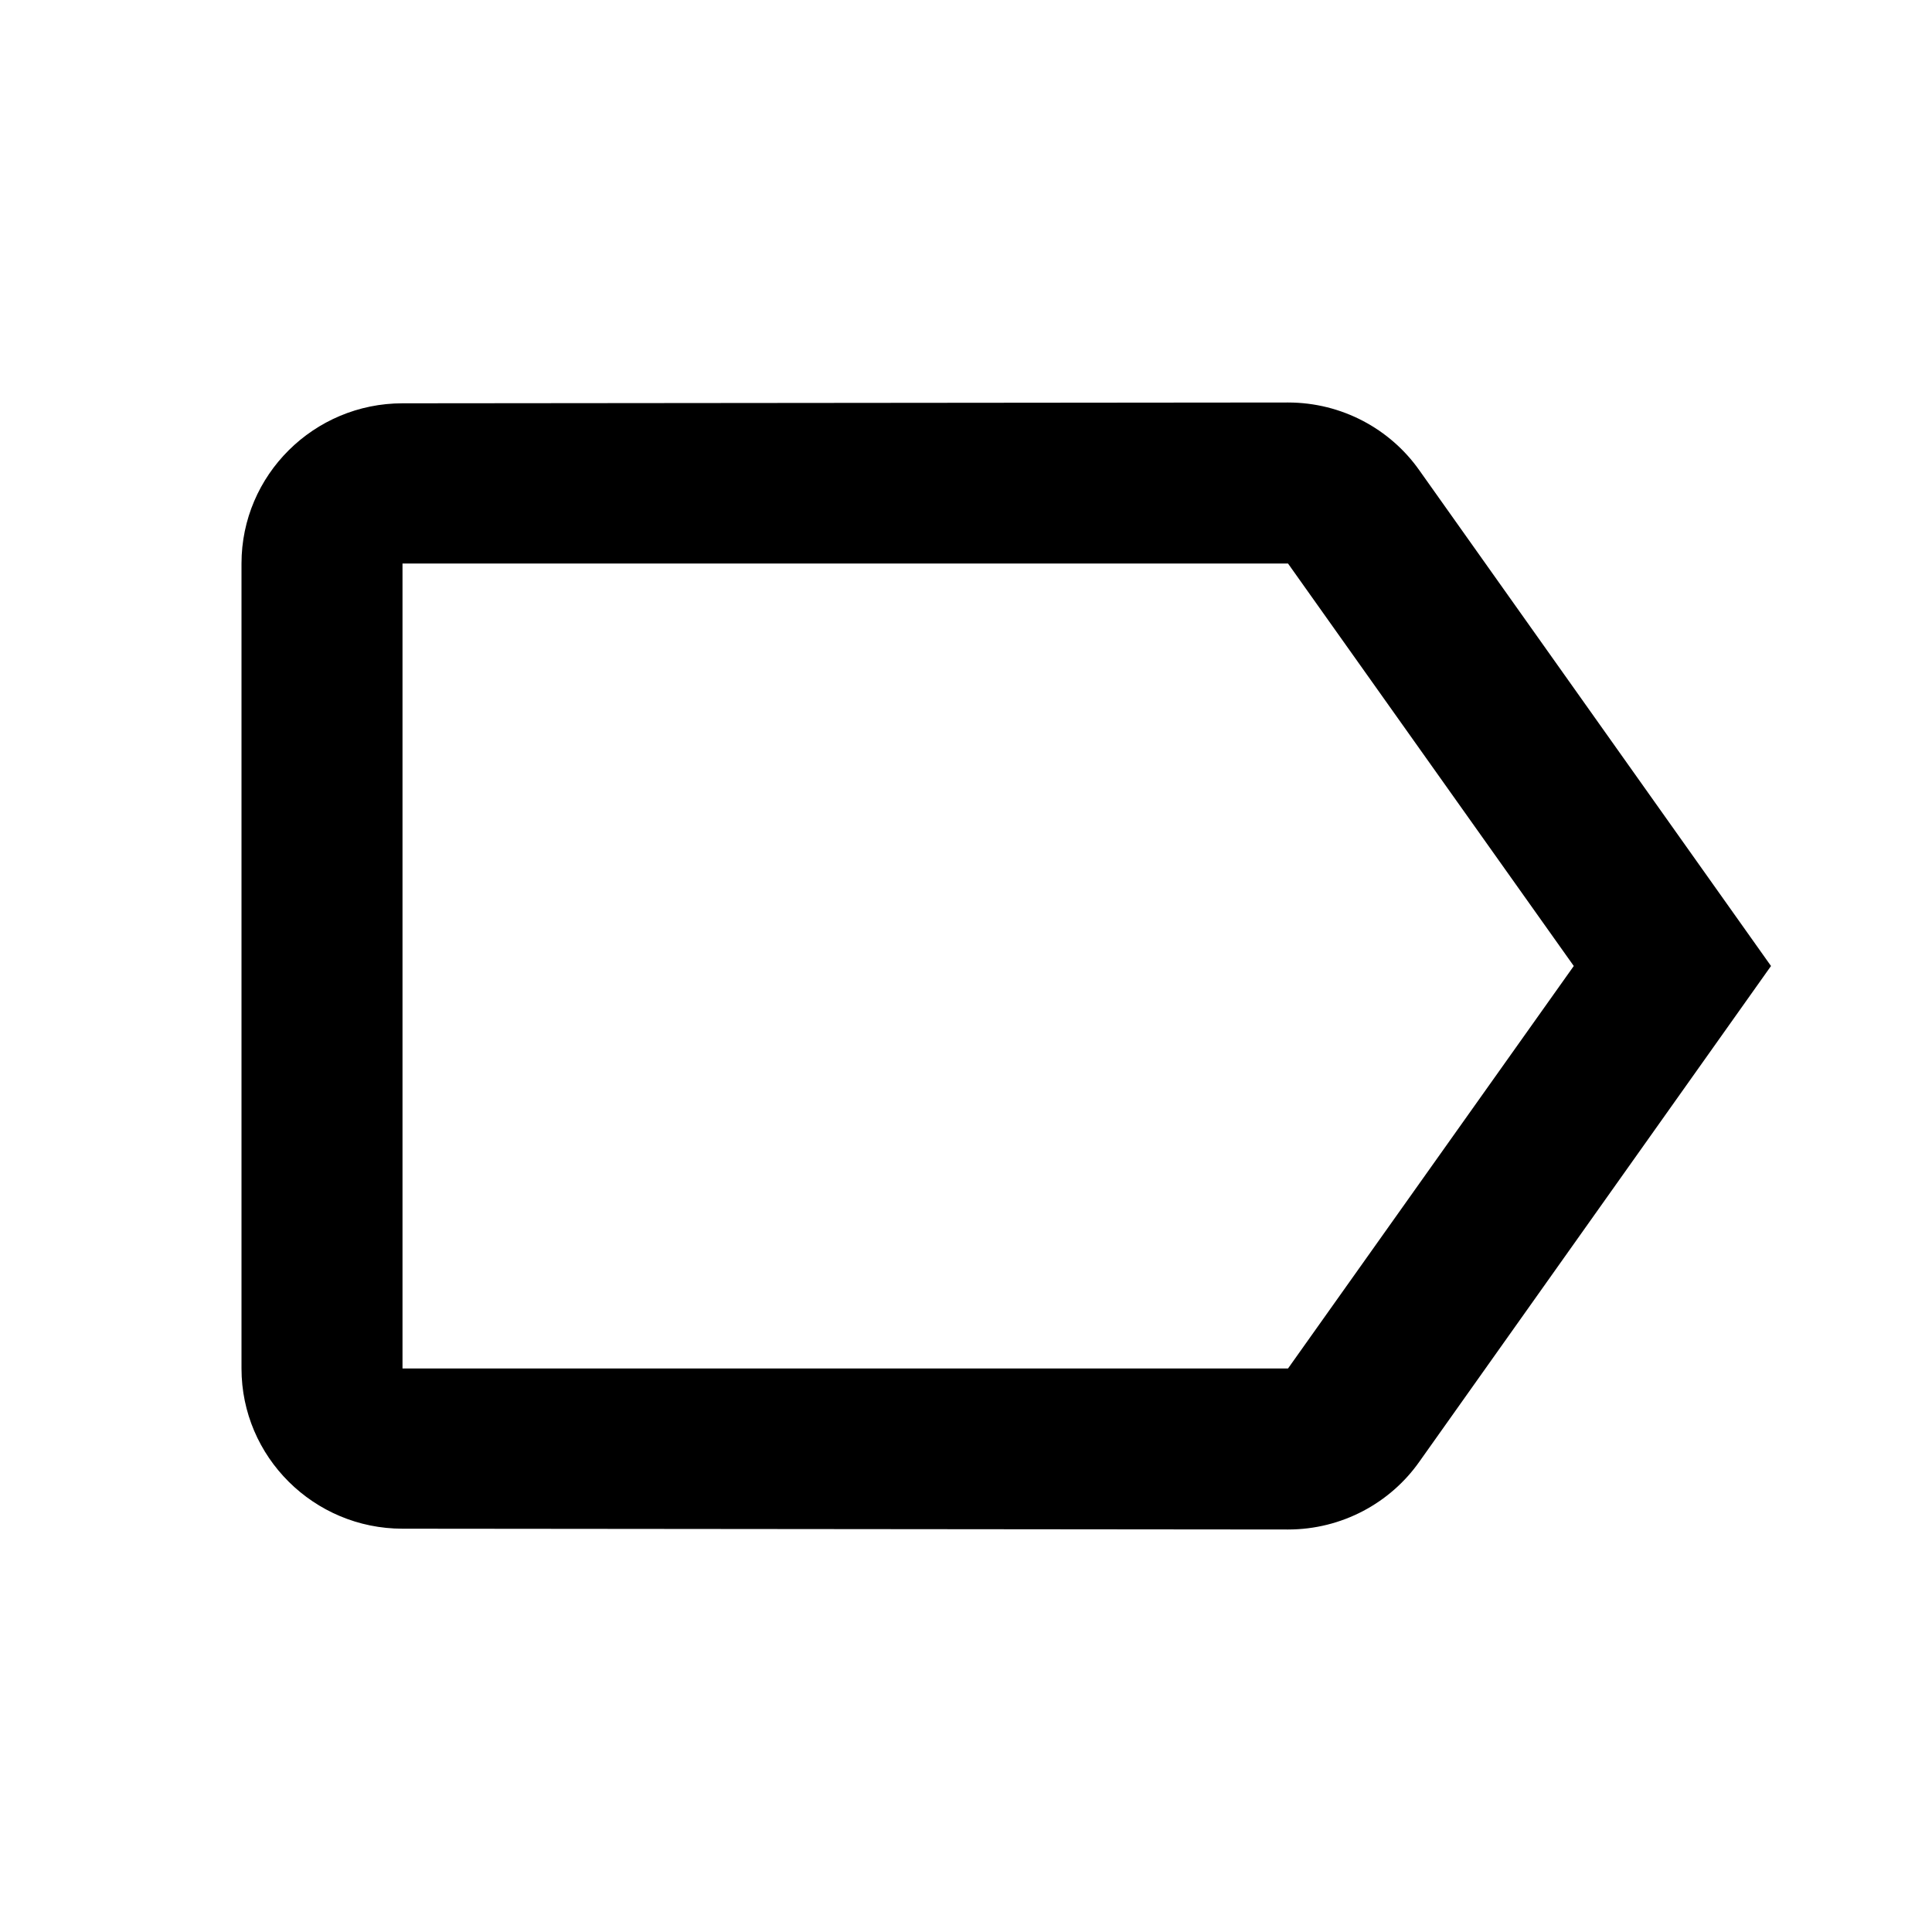
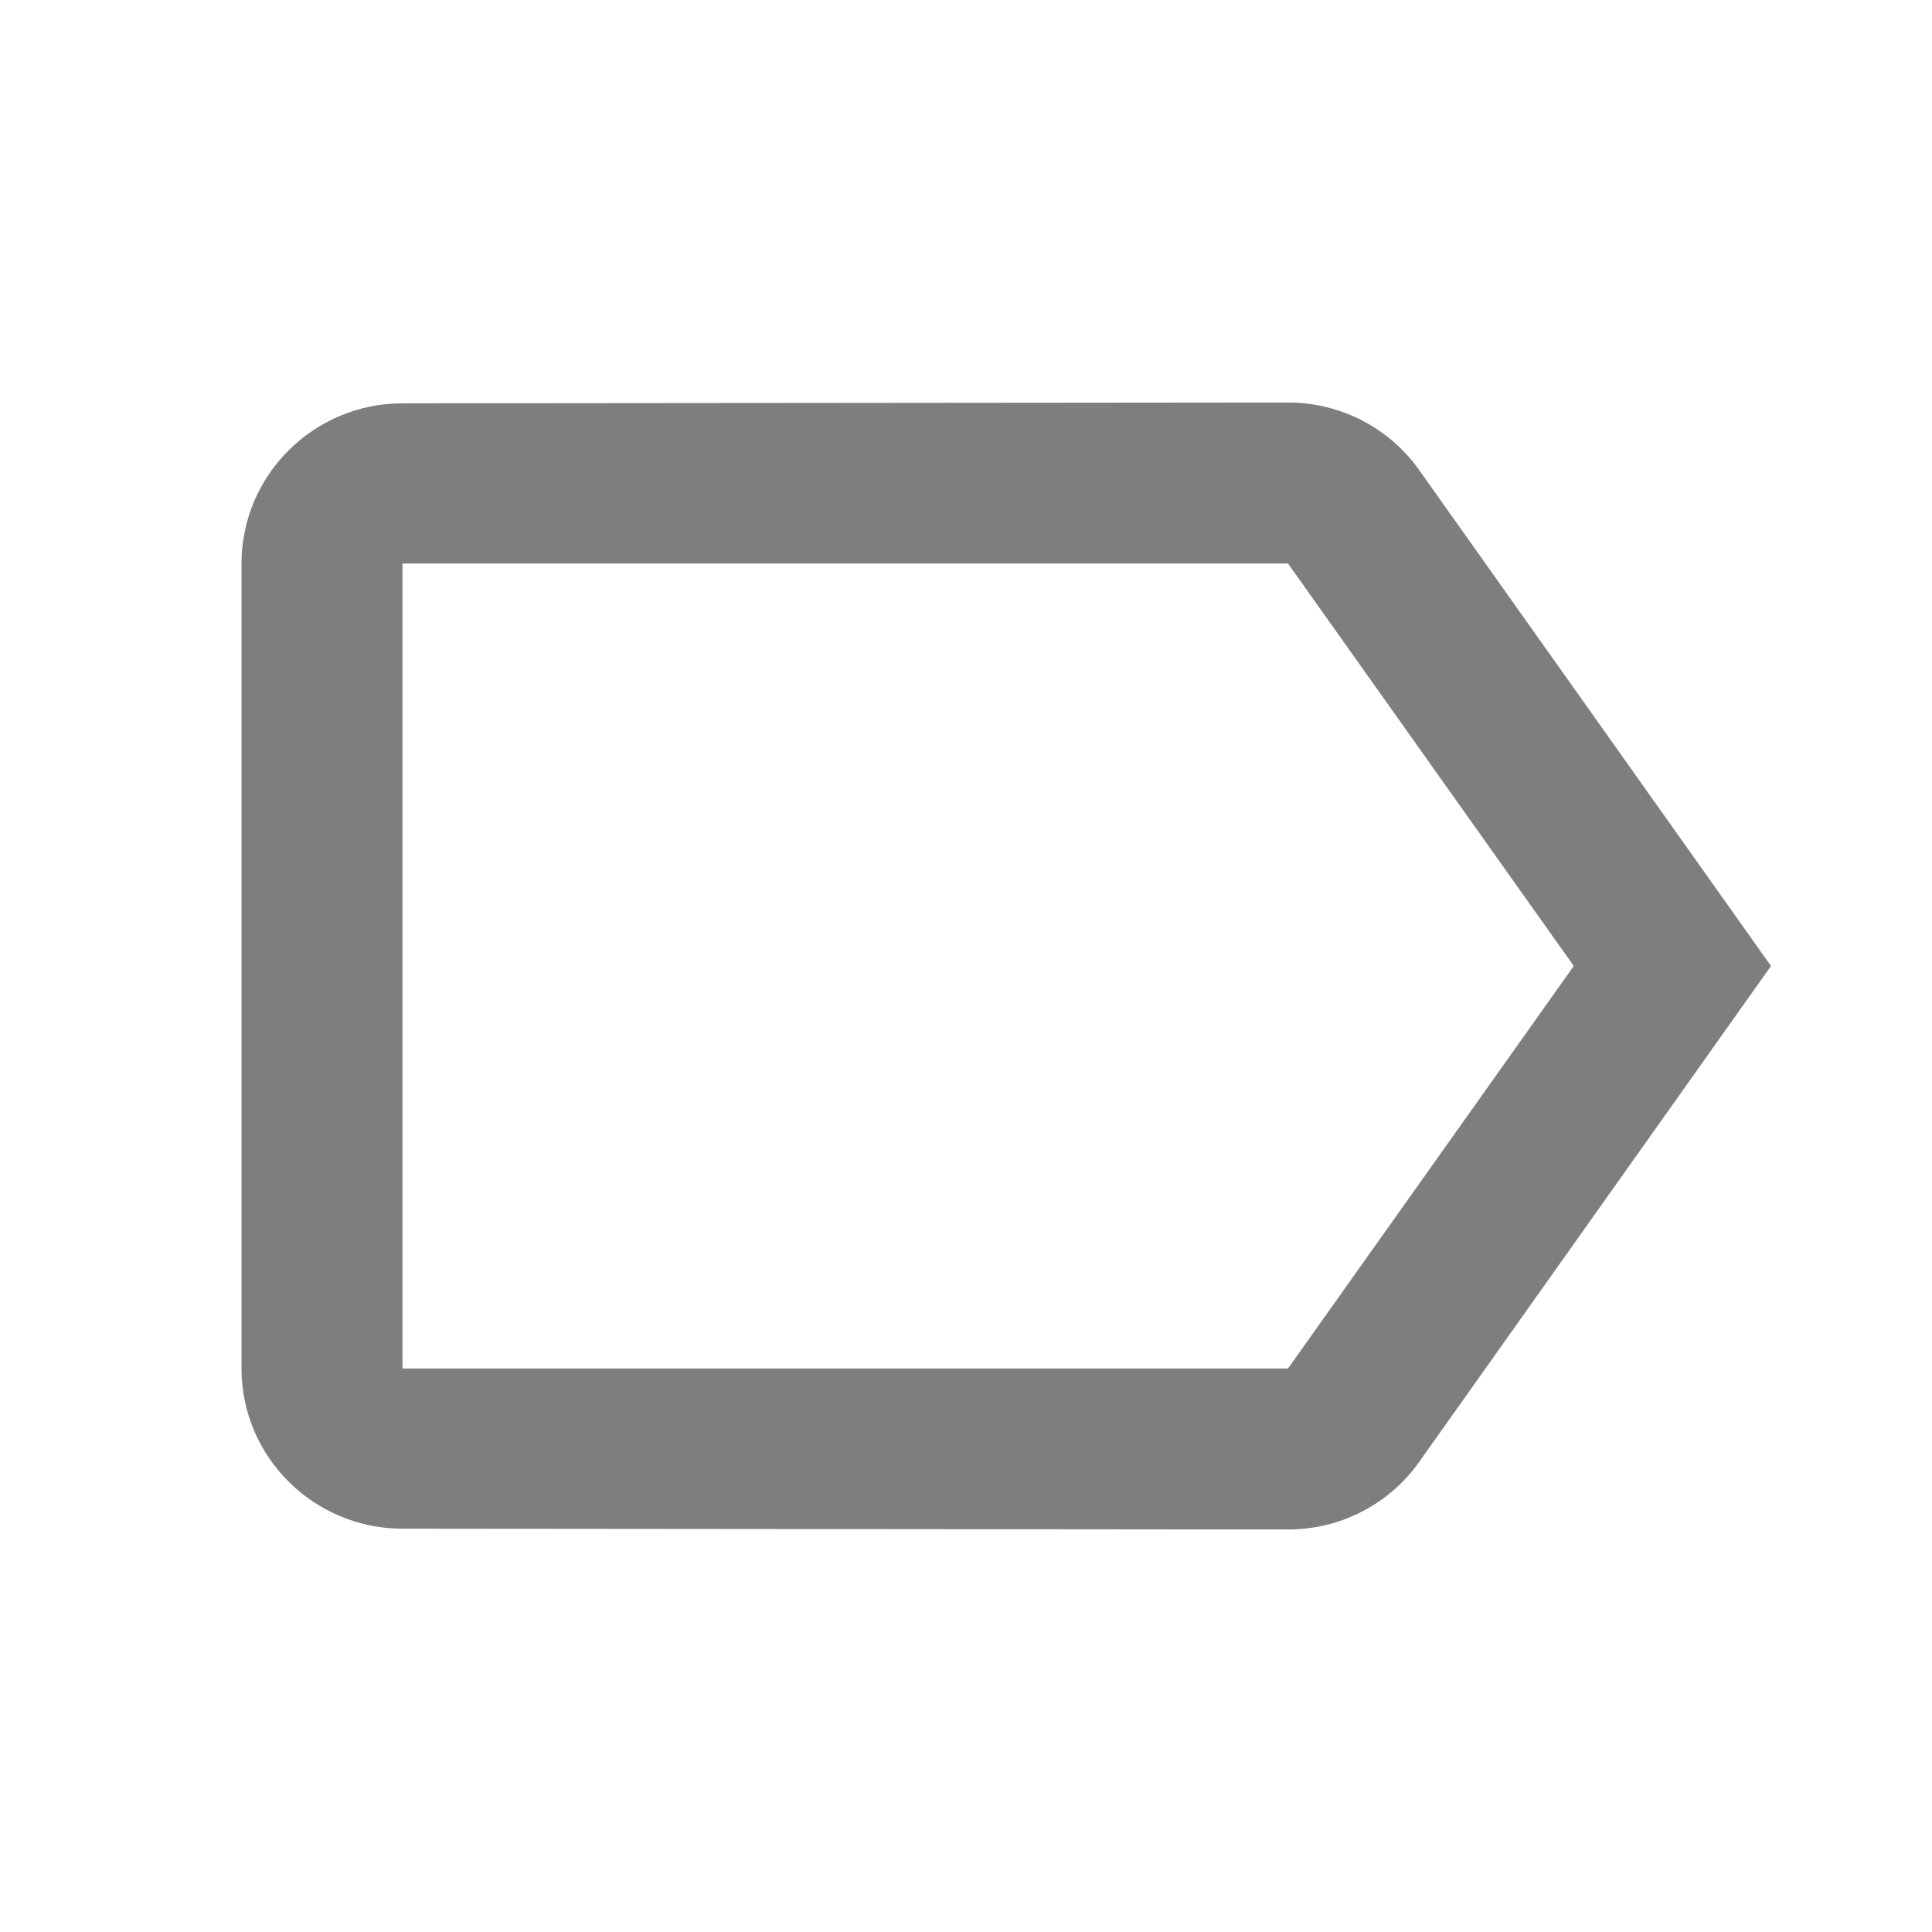
<svg xmlns="http://www.w3.org/2000/svg" width="24" height="24" viewBox="0 0 24 24">
-   <path d="M17.63 5.84C17.27 5.33 16.67 5 16 5L5 5.01C3.9 5.01 3 5.9 3 7v10c0 1.1.9 1.99 2 1.99L16 19c.67 0 1.27-.33 1.63-.84L22 12l-4.37-6.16zM16 17H5V7h11l3.55 5L16 17z" />
+   <path fill="#7e7e7e" d="M17.63 5.84C17.27 5.33 16.67 5 16 5L5 5.01C3.9 5.01 3 5.9 3 7v10c0 1.1.9 1.99 2 1.99L16 19c.67 0 1.27-.33 1.63-.84L22 12l-4.37-6.16zM16 17H5V7h11l3.55 5L16 17z" />
</svg>
